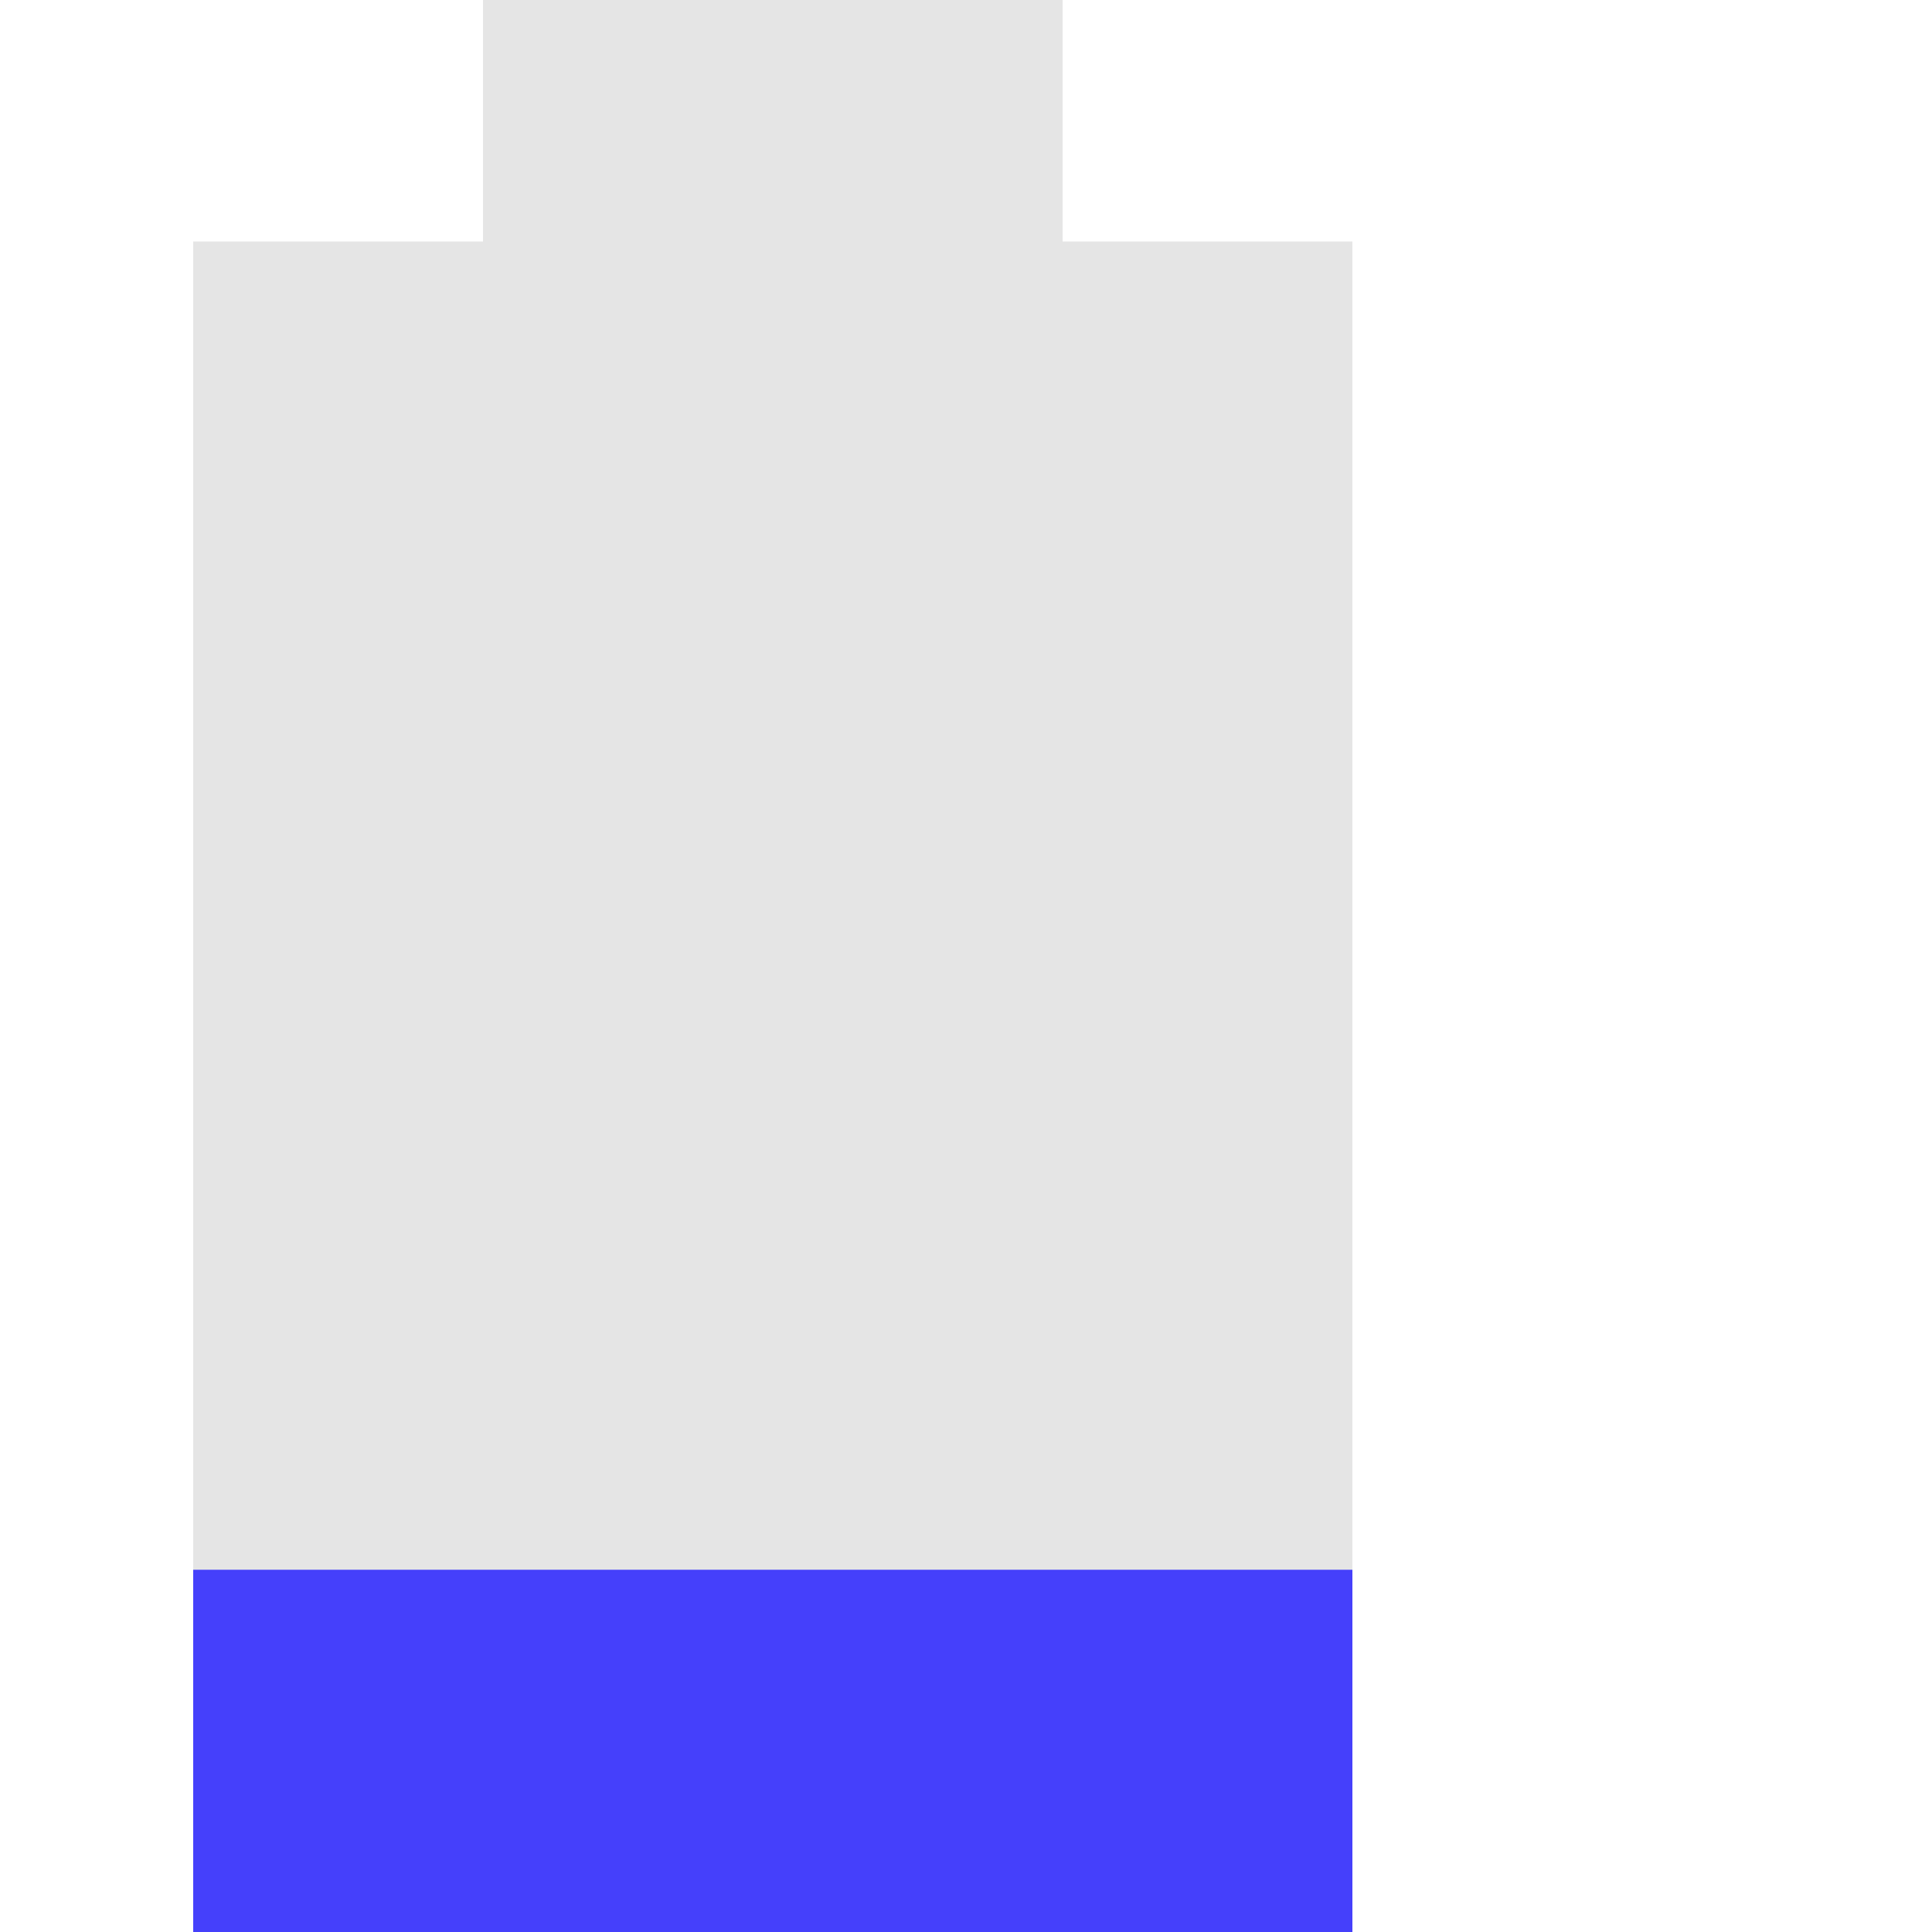
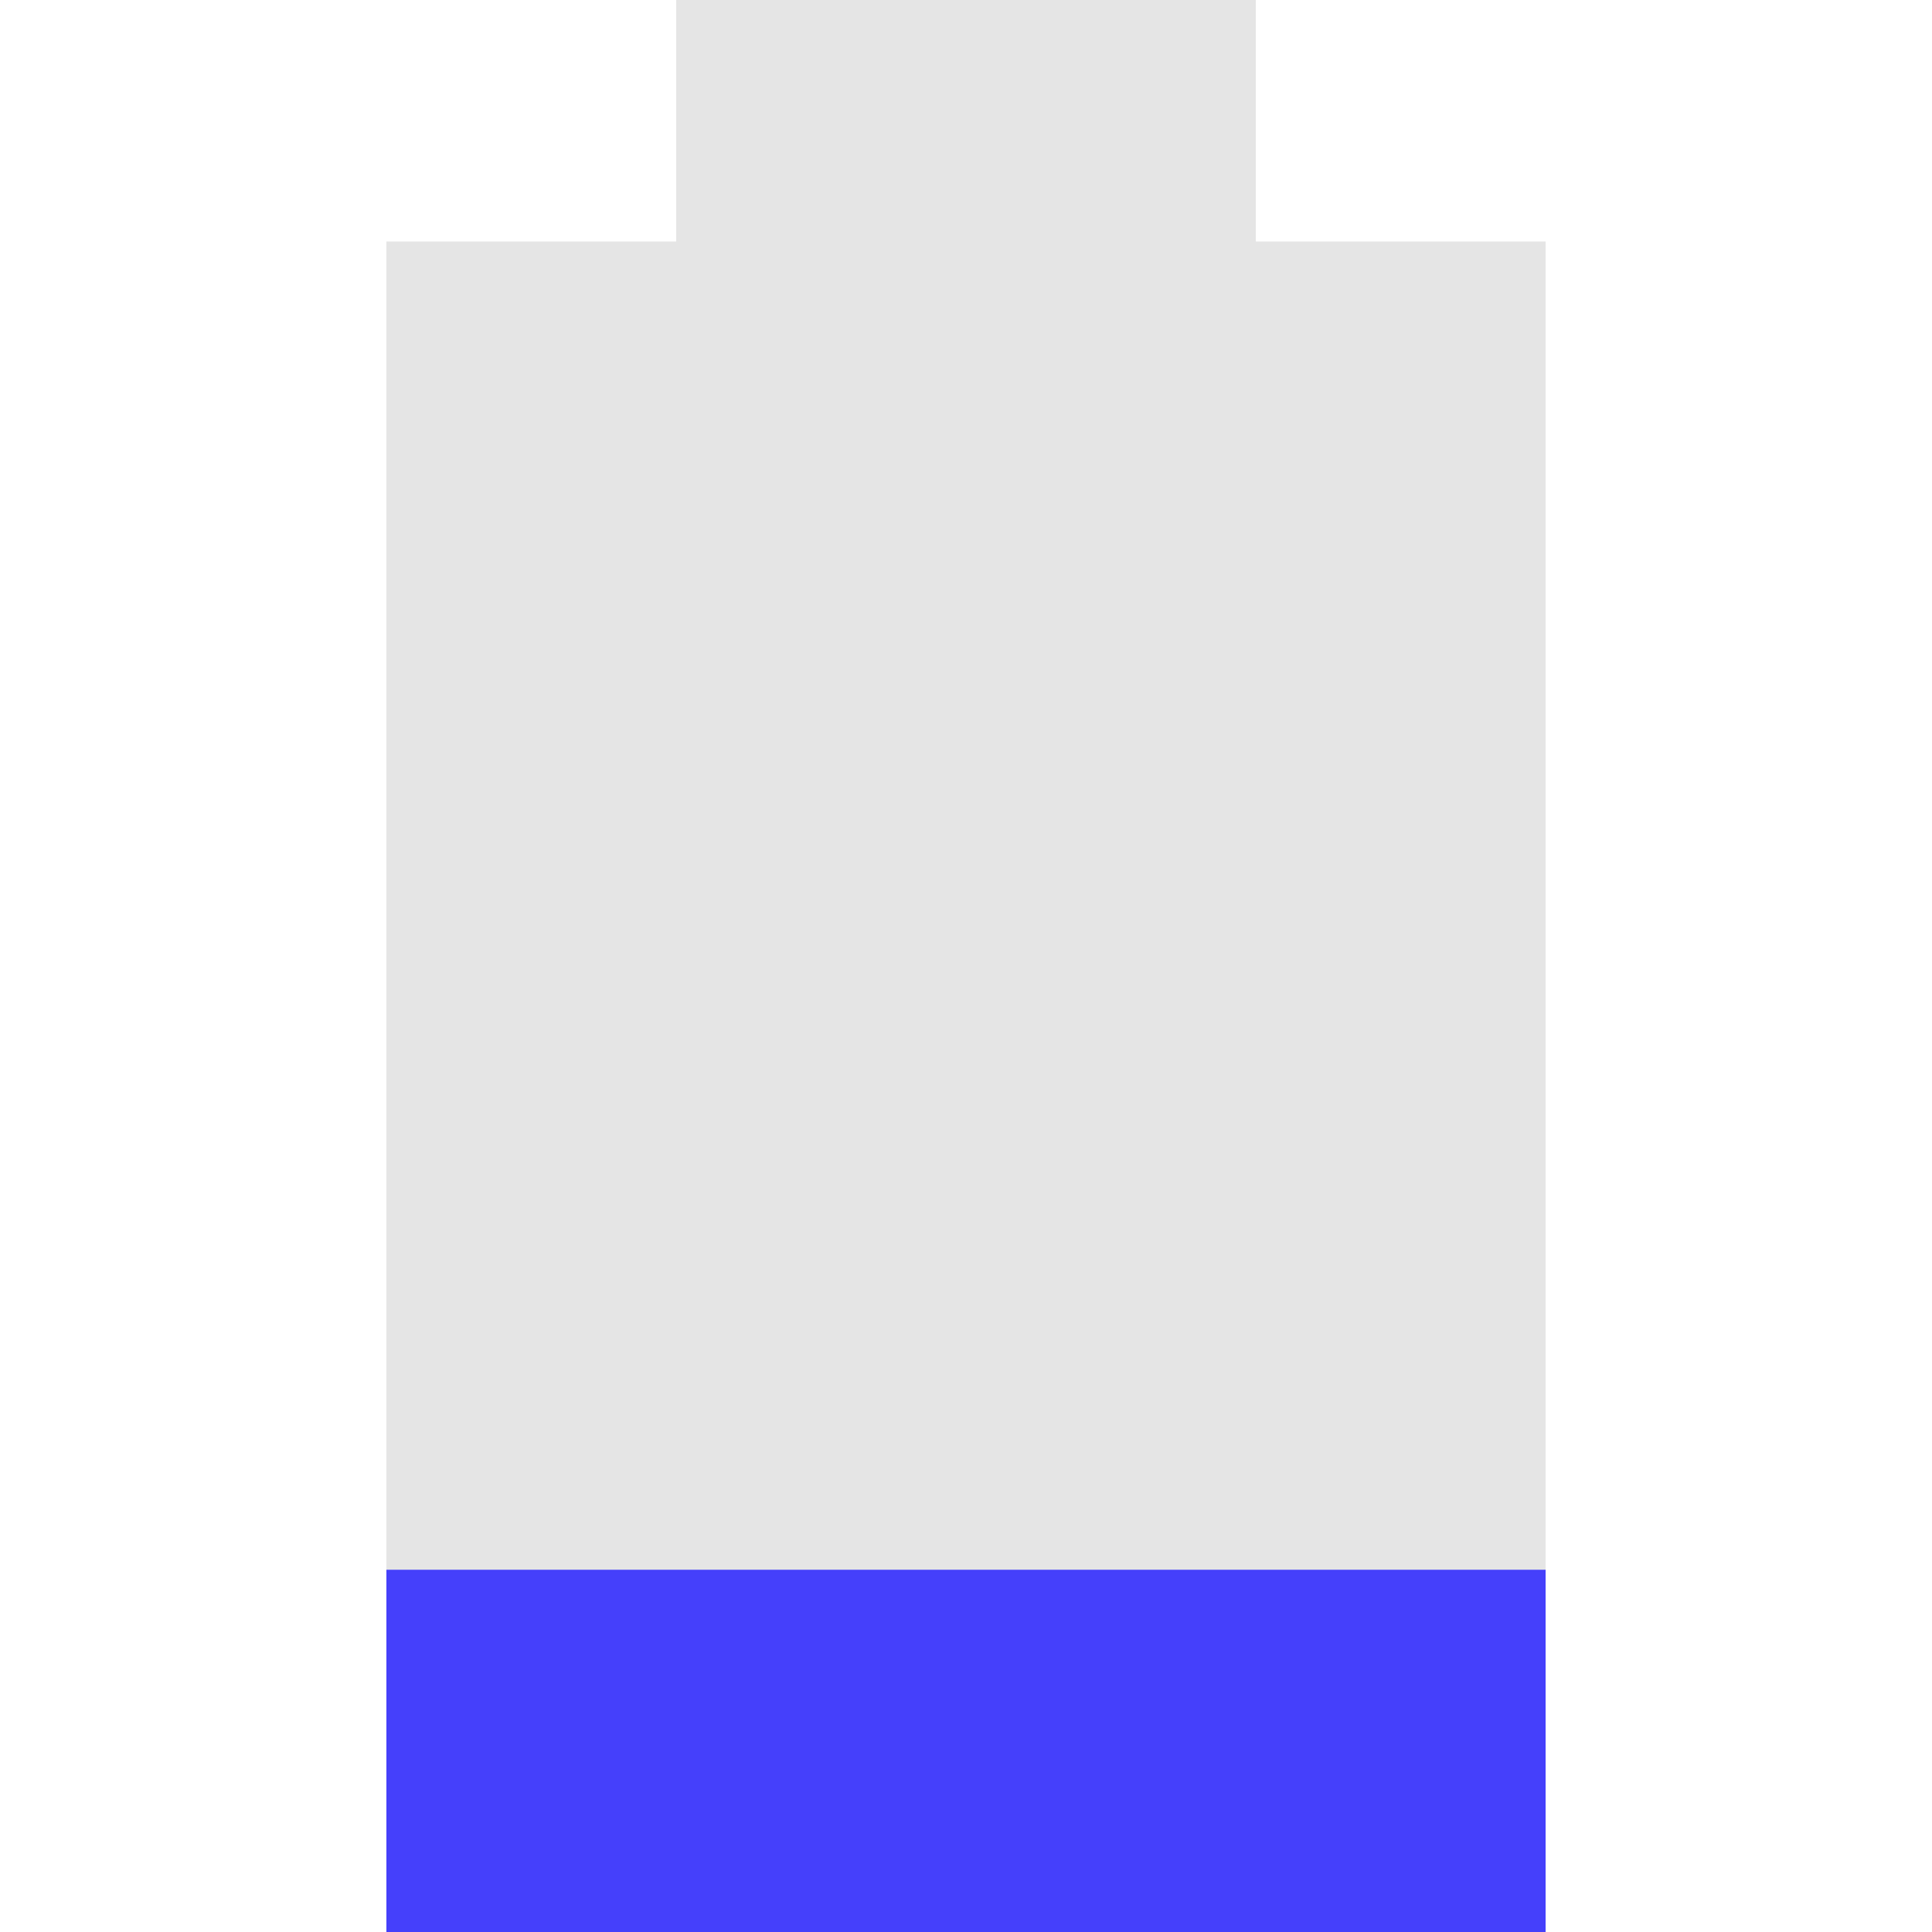
<svg xmlns="http://www.w3.org/2000/svg" viewBox="0 0 16 16">
-   <g transform="scale(0.8,1)">
+   <g transform="translate(1.6,0) scale(0.8,1)">
    <path opacity=".4" d="m5 0v2h-3v14h12v-14h-3v-2z" fill="#bebebe" />
    <path d="m2 13v3h12v-3z" stroke-width=".866" fill="#4540fb" />
  </g>
</svg>
